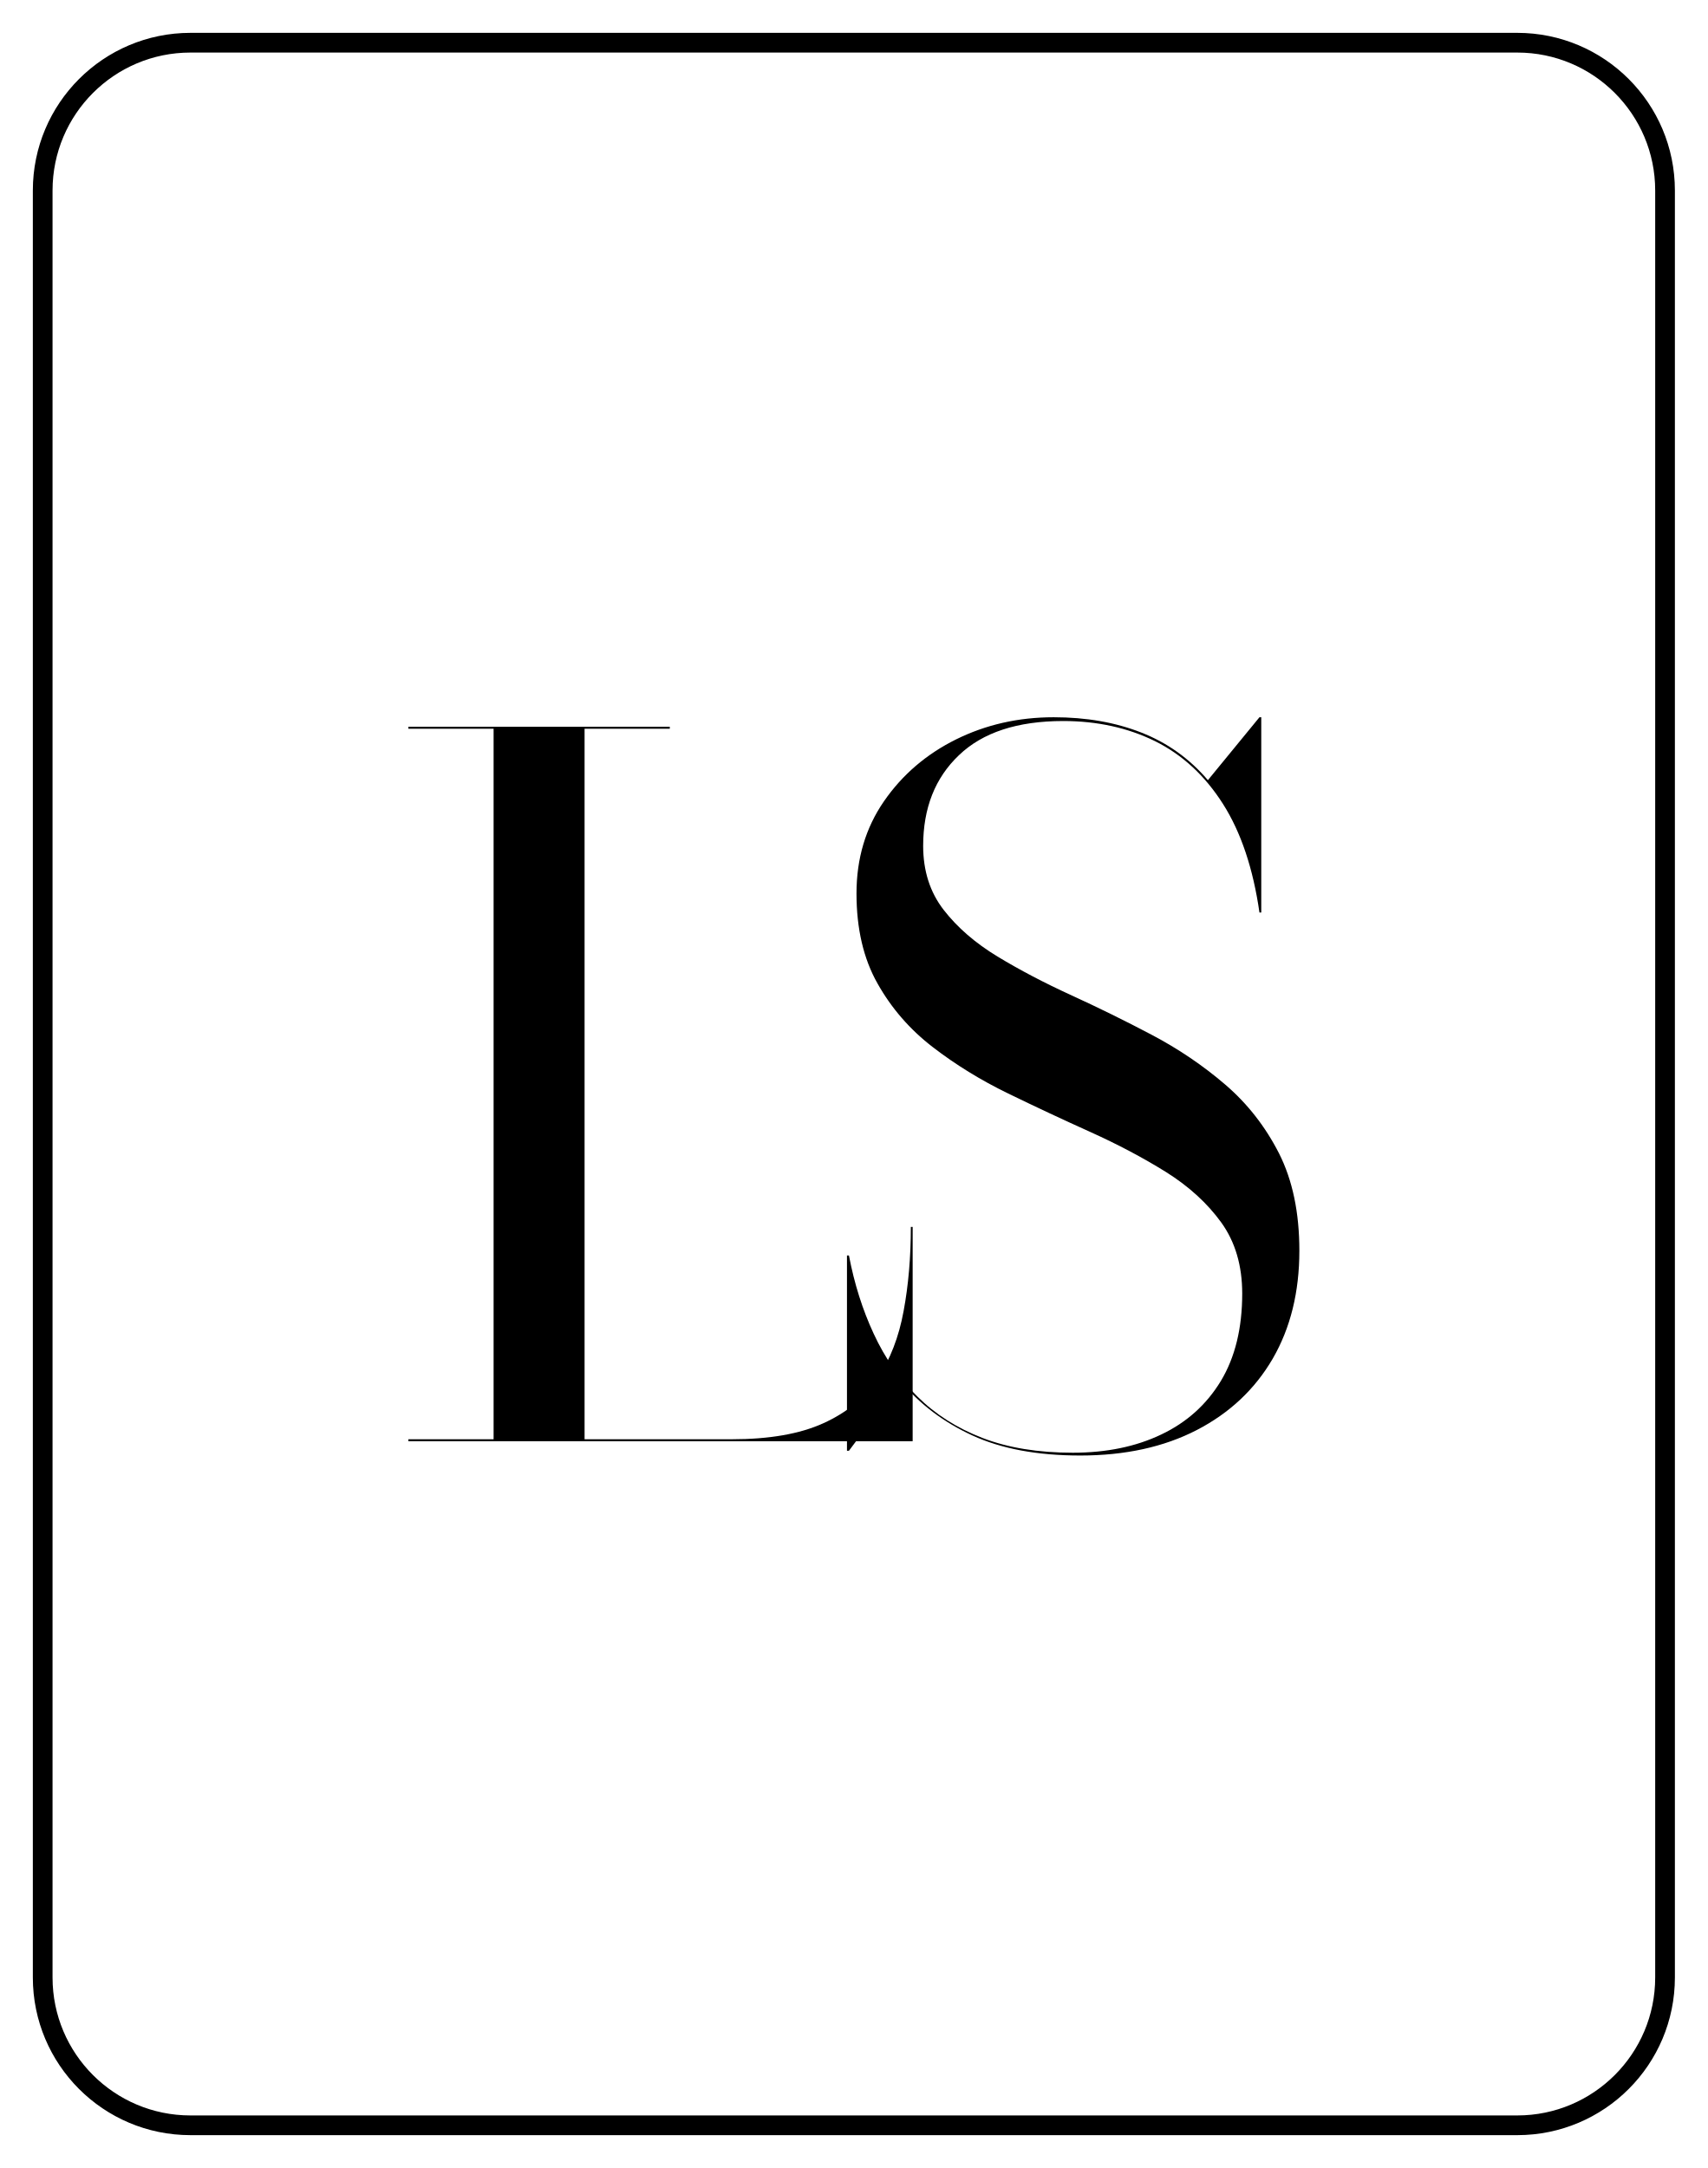
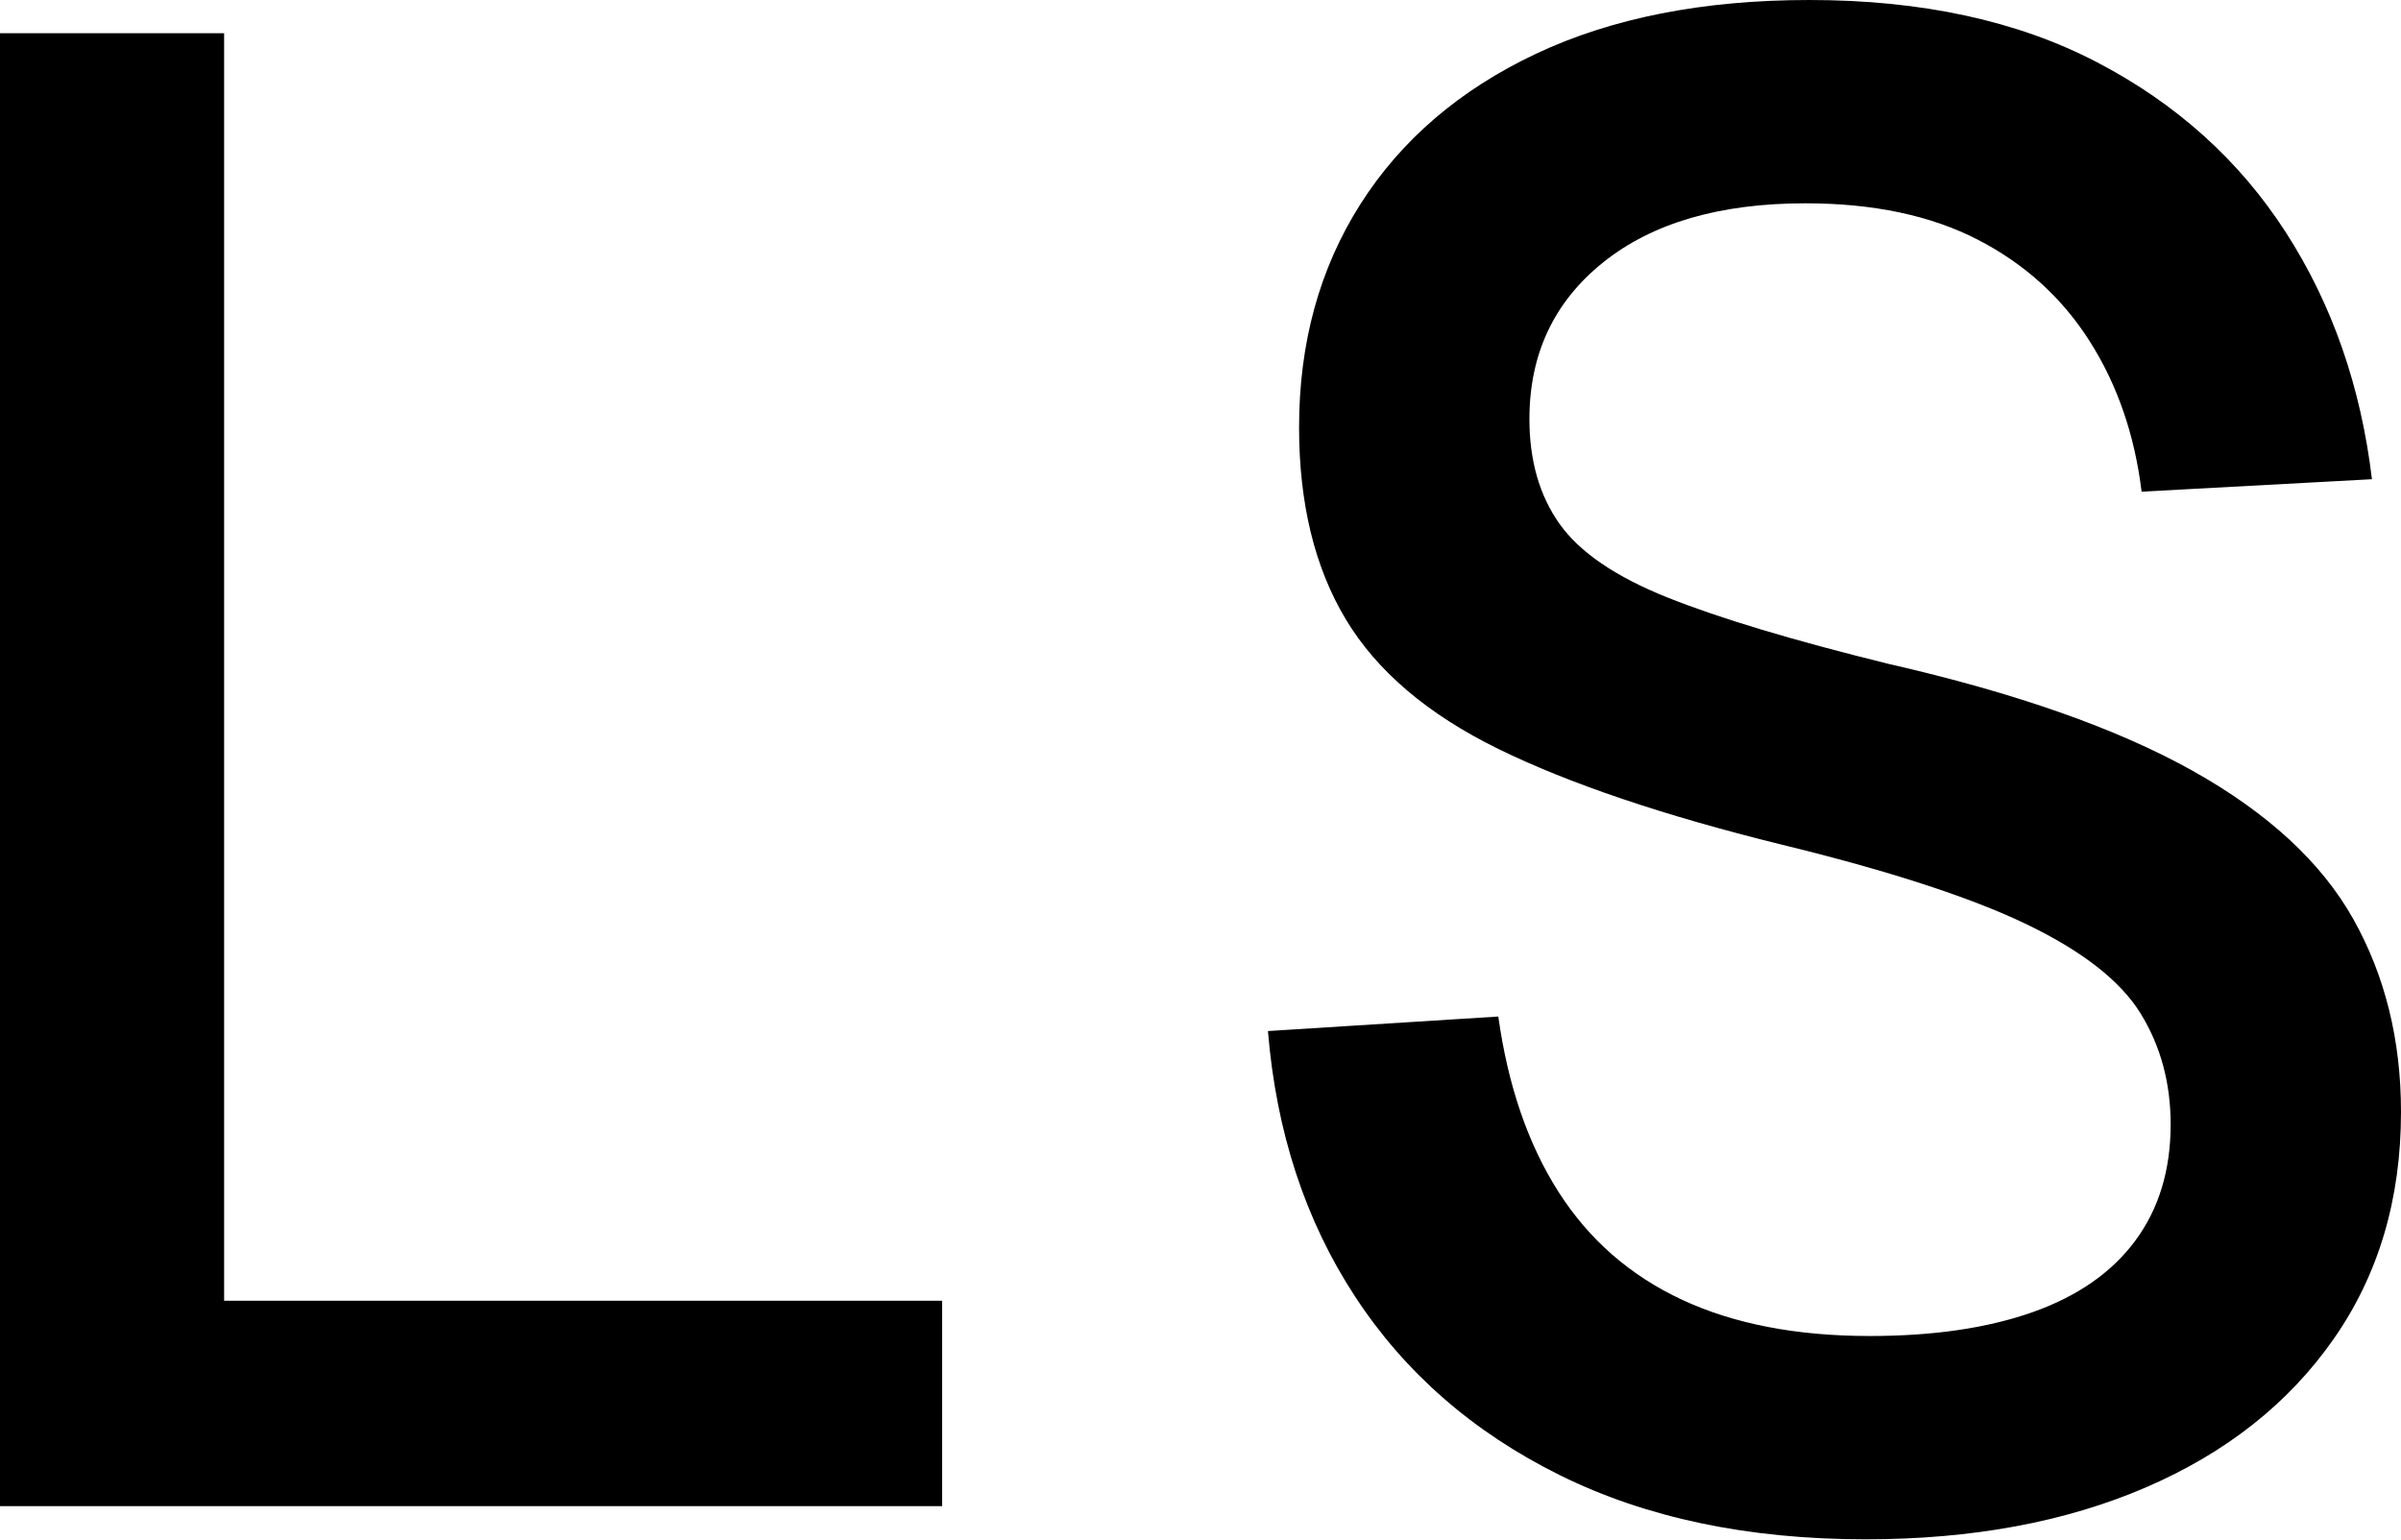
- <svg xmlns="http://www.w3.org/2000/svg" viewBox="-2 -2 104 132" role="img" aria-label="Le Sensier monograma">
-   <rect x="0.6" y="0.6" width="98.8" height="126.8" rx="9" fill="none" stroke="currentColor" stroke-width="1.2" />
-   <path transform="translate(21.80 85.75)" fill="currentColor" d="M31.78 0L1.07 0L1.07-0.12L6.26-0.12L6.26-43.38L1.07-43.38L1.07-43.50L16.99-43.50L16.99-43.38L11.80-43.38L11.80-0.12L20.76-0.12Q24.19-0.12 26.33-1.09Q28.48-2.06 29.64-3.81Q30.80-5.57 31.23-7.93Q31.67-10.29 31.67-13.05L31.67-13.05L31.78-13.05L31.78 0Z" />
-   <path transform="translate(47.03 85.75)" fill="currentColor" d="M16.76 0.87L16.76 0.87Q12.85 0.87 10.19-0.35Q7.54-1.57 5.83-3.65L5.83-3.65L2.67 0.58L2.55 0.58L2.55-11.31L2.67-11.31Q3.16-8.73 4.18-6.54Q5.19-4.35 6.83-2.73Q8.47-1.10 10.80-0.20Q13.14 0.70 16.30 0.70L16.30 0.70Q19.37 0.70 21.69-0.41Q24.01-1.51 25.32-3.67Q26.62-5.83 26.62-8.99L26.62-8.99Q26.62-11.54 25.35-13.31Q24.07-15.08 21.98-16.39Q19.89-17.69 17.39-18.82Q14.88-19.95 12.37-21.17Q9.86-22.39 7.77-24.00Q5.68-25.61 4.41-27.87Q3.13-30.13 3.13-33.35L3.13-33.35Q3.13-36.54 4.80-38.96Q6.47-41.38 9.19-42.73Q11.92-44.08 15.14-44.08L15.14-44.08Q18.10-44.08 20.47-43.15Q22.85-42.22 24.53-40.25L24.53-40.25L27.67-44.08L27.78-44.08L27.78-32.19L27.67-32.19Q27.09-36.22 25.45-38.80Q23.81-41.38 21.32-42.62Q18.82-43.85 15.72-43.85L15.72-43.85Q11.54-43.85 9.37-41.77Q7.19-39.70 7.19-36.25L7.19-36.25Q7.19-33.96 8.44-32.35Q9.69-30.74 11.72-29.51Q13.75-28.28 16.20-27.16Q18.65-26.04 21.10-24.75Q23.55-23.46 25.58-21.72Q27.61-19.98 28.86-17.53Q30.10-15.08 30.10-11.60L30.10-11.60Q30.10-7.83 28.48-5.03Q26.85-2.23 23.85-0.68Q20.85 0.87 16.76 0.87Z" />
+ <svg xmlns="http://www.w3.org/2000/svg" viewBox="8.60 -72.60 115.70 74.20" fill="currentColor" role="img" aria-label="Le Sensier monograma">
+   <path d="M54 0L8.60 0L8.60-71L19.40-71L19.40-4L13.70-9.90L54-9.90L54 0Z M98.50 1.60L98.50 1.60Q90 1.60 83.75-1.50Q77.50-4.60 73.90-10.10Q70.30-15.60 69.70-22.90L69.70-22.90L80.80-23.60Q81.50-18.60 83.70-15.15Q85.90-11.70 89.65-9.95Q93.40-8.20 98.70-8.20L98.70-8.20Q103.30-8.20 106.55-9.35Q109.80-10.50 111.50-12.80Q113.20-15.10 113.20-18.40L113.20-18.40Q113.20-21.40 111.75-23.75Q110.30-26.10 106.25-28.05Q102.20-30 94.40-31.90L94.40-31.90Q85.90-34 80.80-36.50Q75.70-39 73.45-42.75Q71.20-46.50 71.20-52L71.20-52Q71.20-58.10 74.15-62.75Q77.10-67.40 82.60-70Q88.10-72.60 95.80-72.60L95.80-72.60Q103.90-72.60 109.65-69.60Q115.40-66.60 118.75-61.40Q122.10-56.20 122.90-49.50L122.90-49.50L111.80-48.90Q111.30-53 109.30-56.15Q107.30-59.30 103.90-61.05Q100.50-62.80 95.60-62.80L95.60-62.80Q89.40-62.80 85.85-59.95Q82.30-57.10 82.30-52.40L82.30-52.40Q82.30-49.40 83.75-47.35Q85.20-45.30 88.95-43.80Q92.70-42.30 99.60-40.60L99.60-40.60Q108.80-38.50 114.25-35.45Q119.70-32.40 122-28.30Q124.30-24.20 124.30-19L124.30-19Q124.30-12.70 121.05-8.05Q117.80-3.40 112-0.90Q106.20 1.60 98.50 1.60Z" />
</svg>
